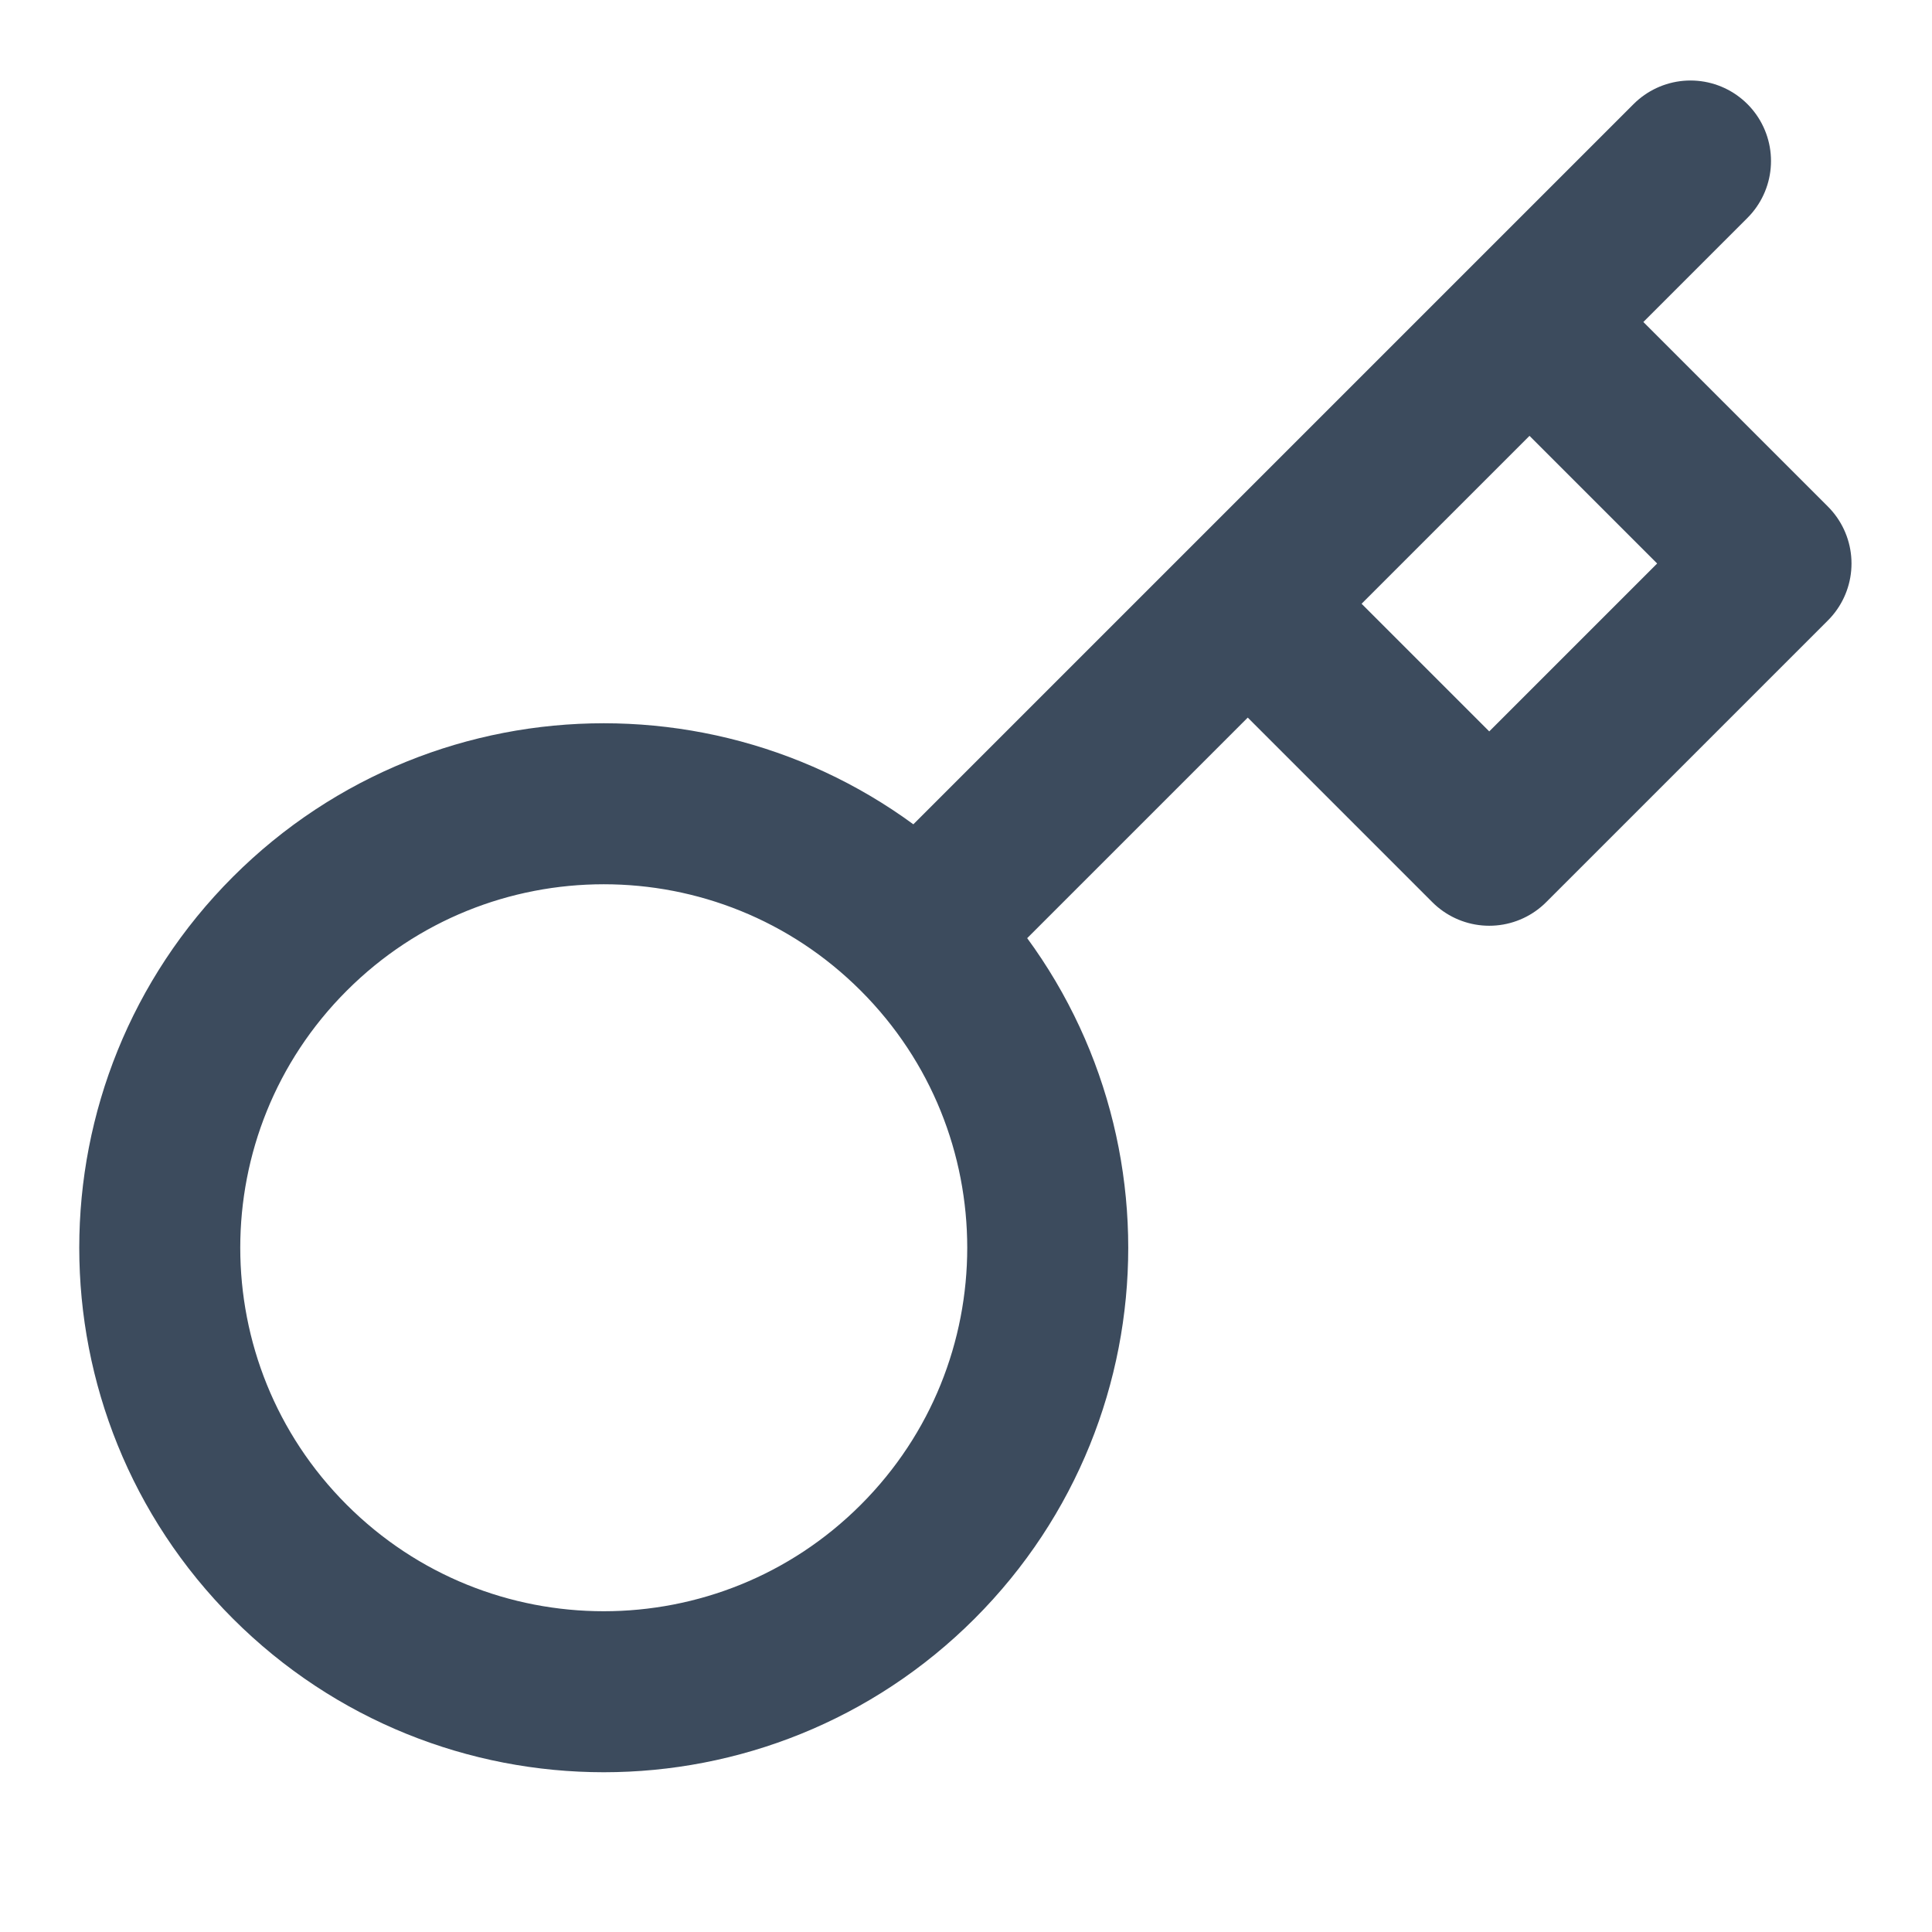
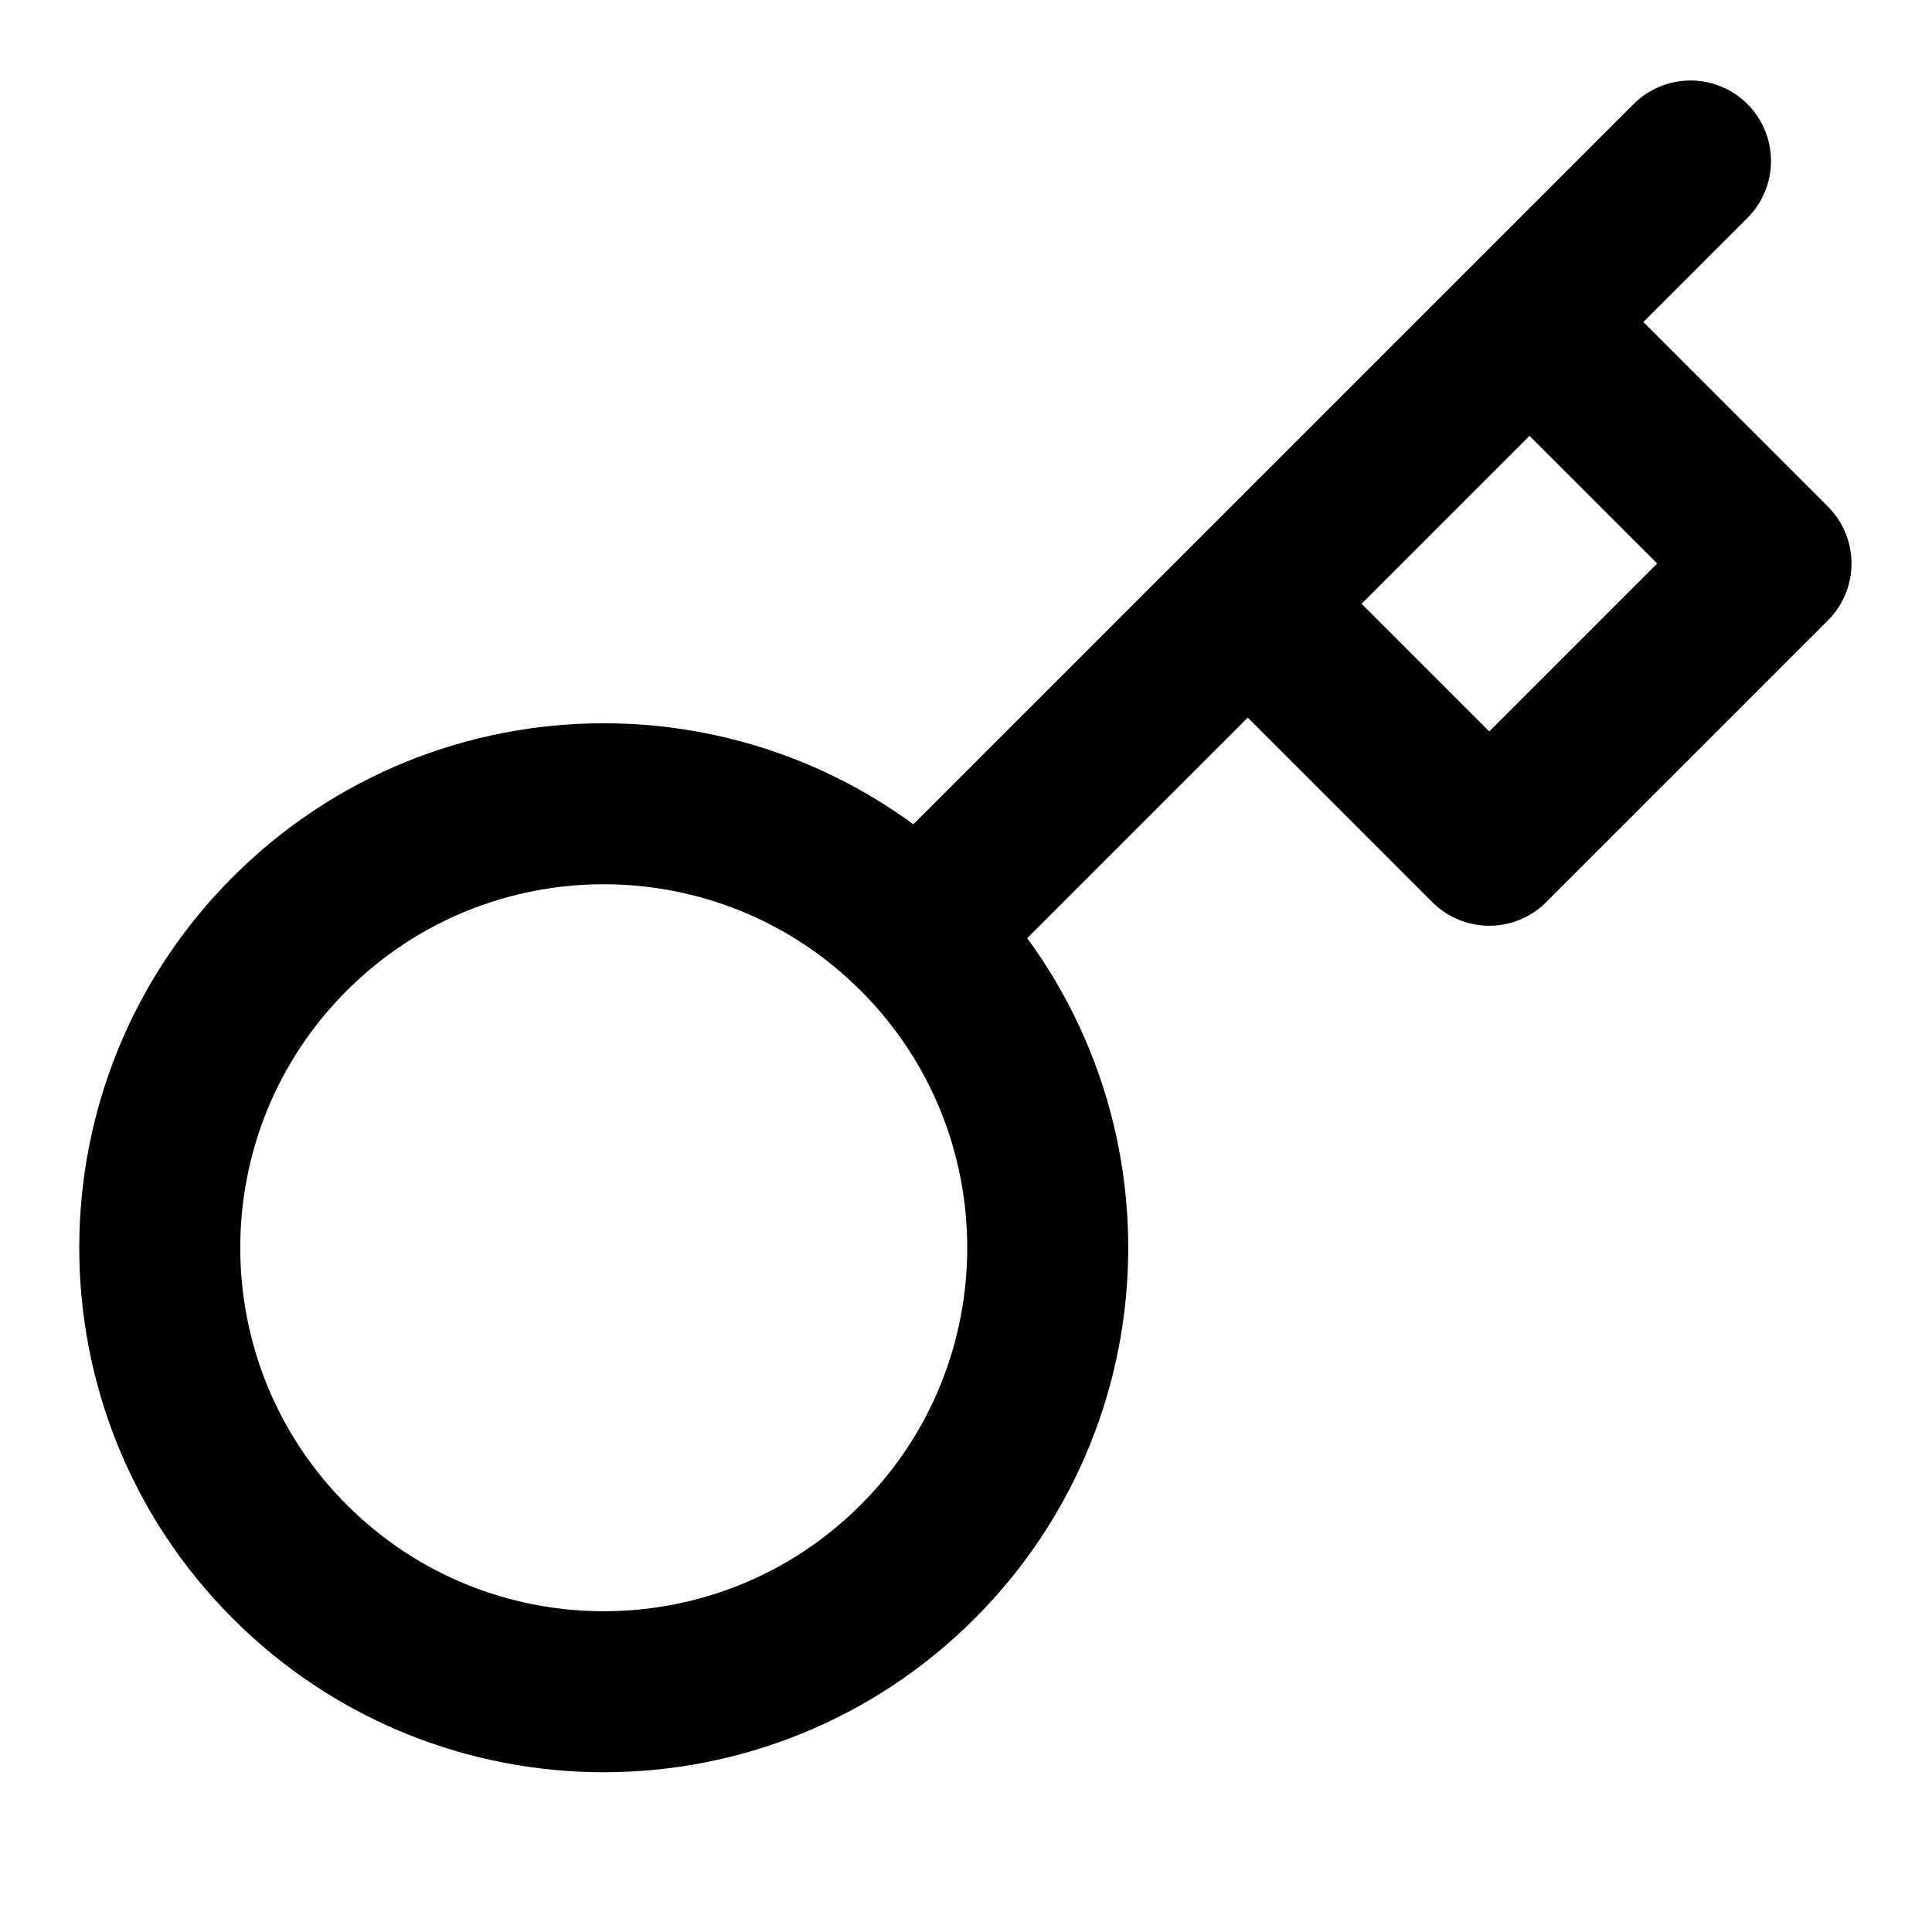
- <svg xmlns="http://www.w3.org/2000/svg" width="24" height="24" fill="none" viewBox="0 0 24 24">
-   <path stroke="#3C4B5D" stroke-linecap="round" stroke-linejoin="round" stroke-width="2" d="M15.5 7.5 19 4m2-2-2 2 2-2Zm-9.6 9.6a5.5 5.5 0 1 1-7.8 7.8 5.5 5.5 0 0 1 7.8-7.8h0Zm0 0 4.1-4.1-4.1 4.1Zm4.1-4.1 3 3L22 7l-3-3-3.5 3.5Z" />
+ <svg xmlns="http://www.w3.org/2000/svg" fill="none" viewBox="0 0 24 24">
+   <path stroke="currentColor" stroke-linecap="round" stroke-linejoin="round" stroke-width="2" d="M15.5 7.5 19 4m2-2-2 2 2-2Zm-9.6 9.6a5.5 5.5 0 1 1-7.8 7.8 5.5 5.5 0 0 1 7.8-7.8h0Zm0 0 4.1-4.1-4.1 4.1Zm4.1-4.1 3 3L22 7l-3-3-3.5 3.5Z" />
</svg>
